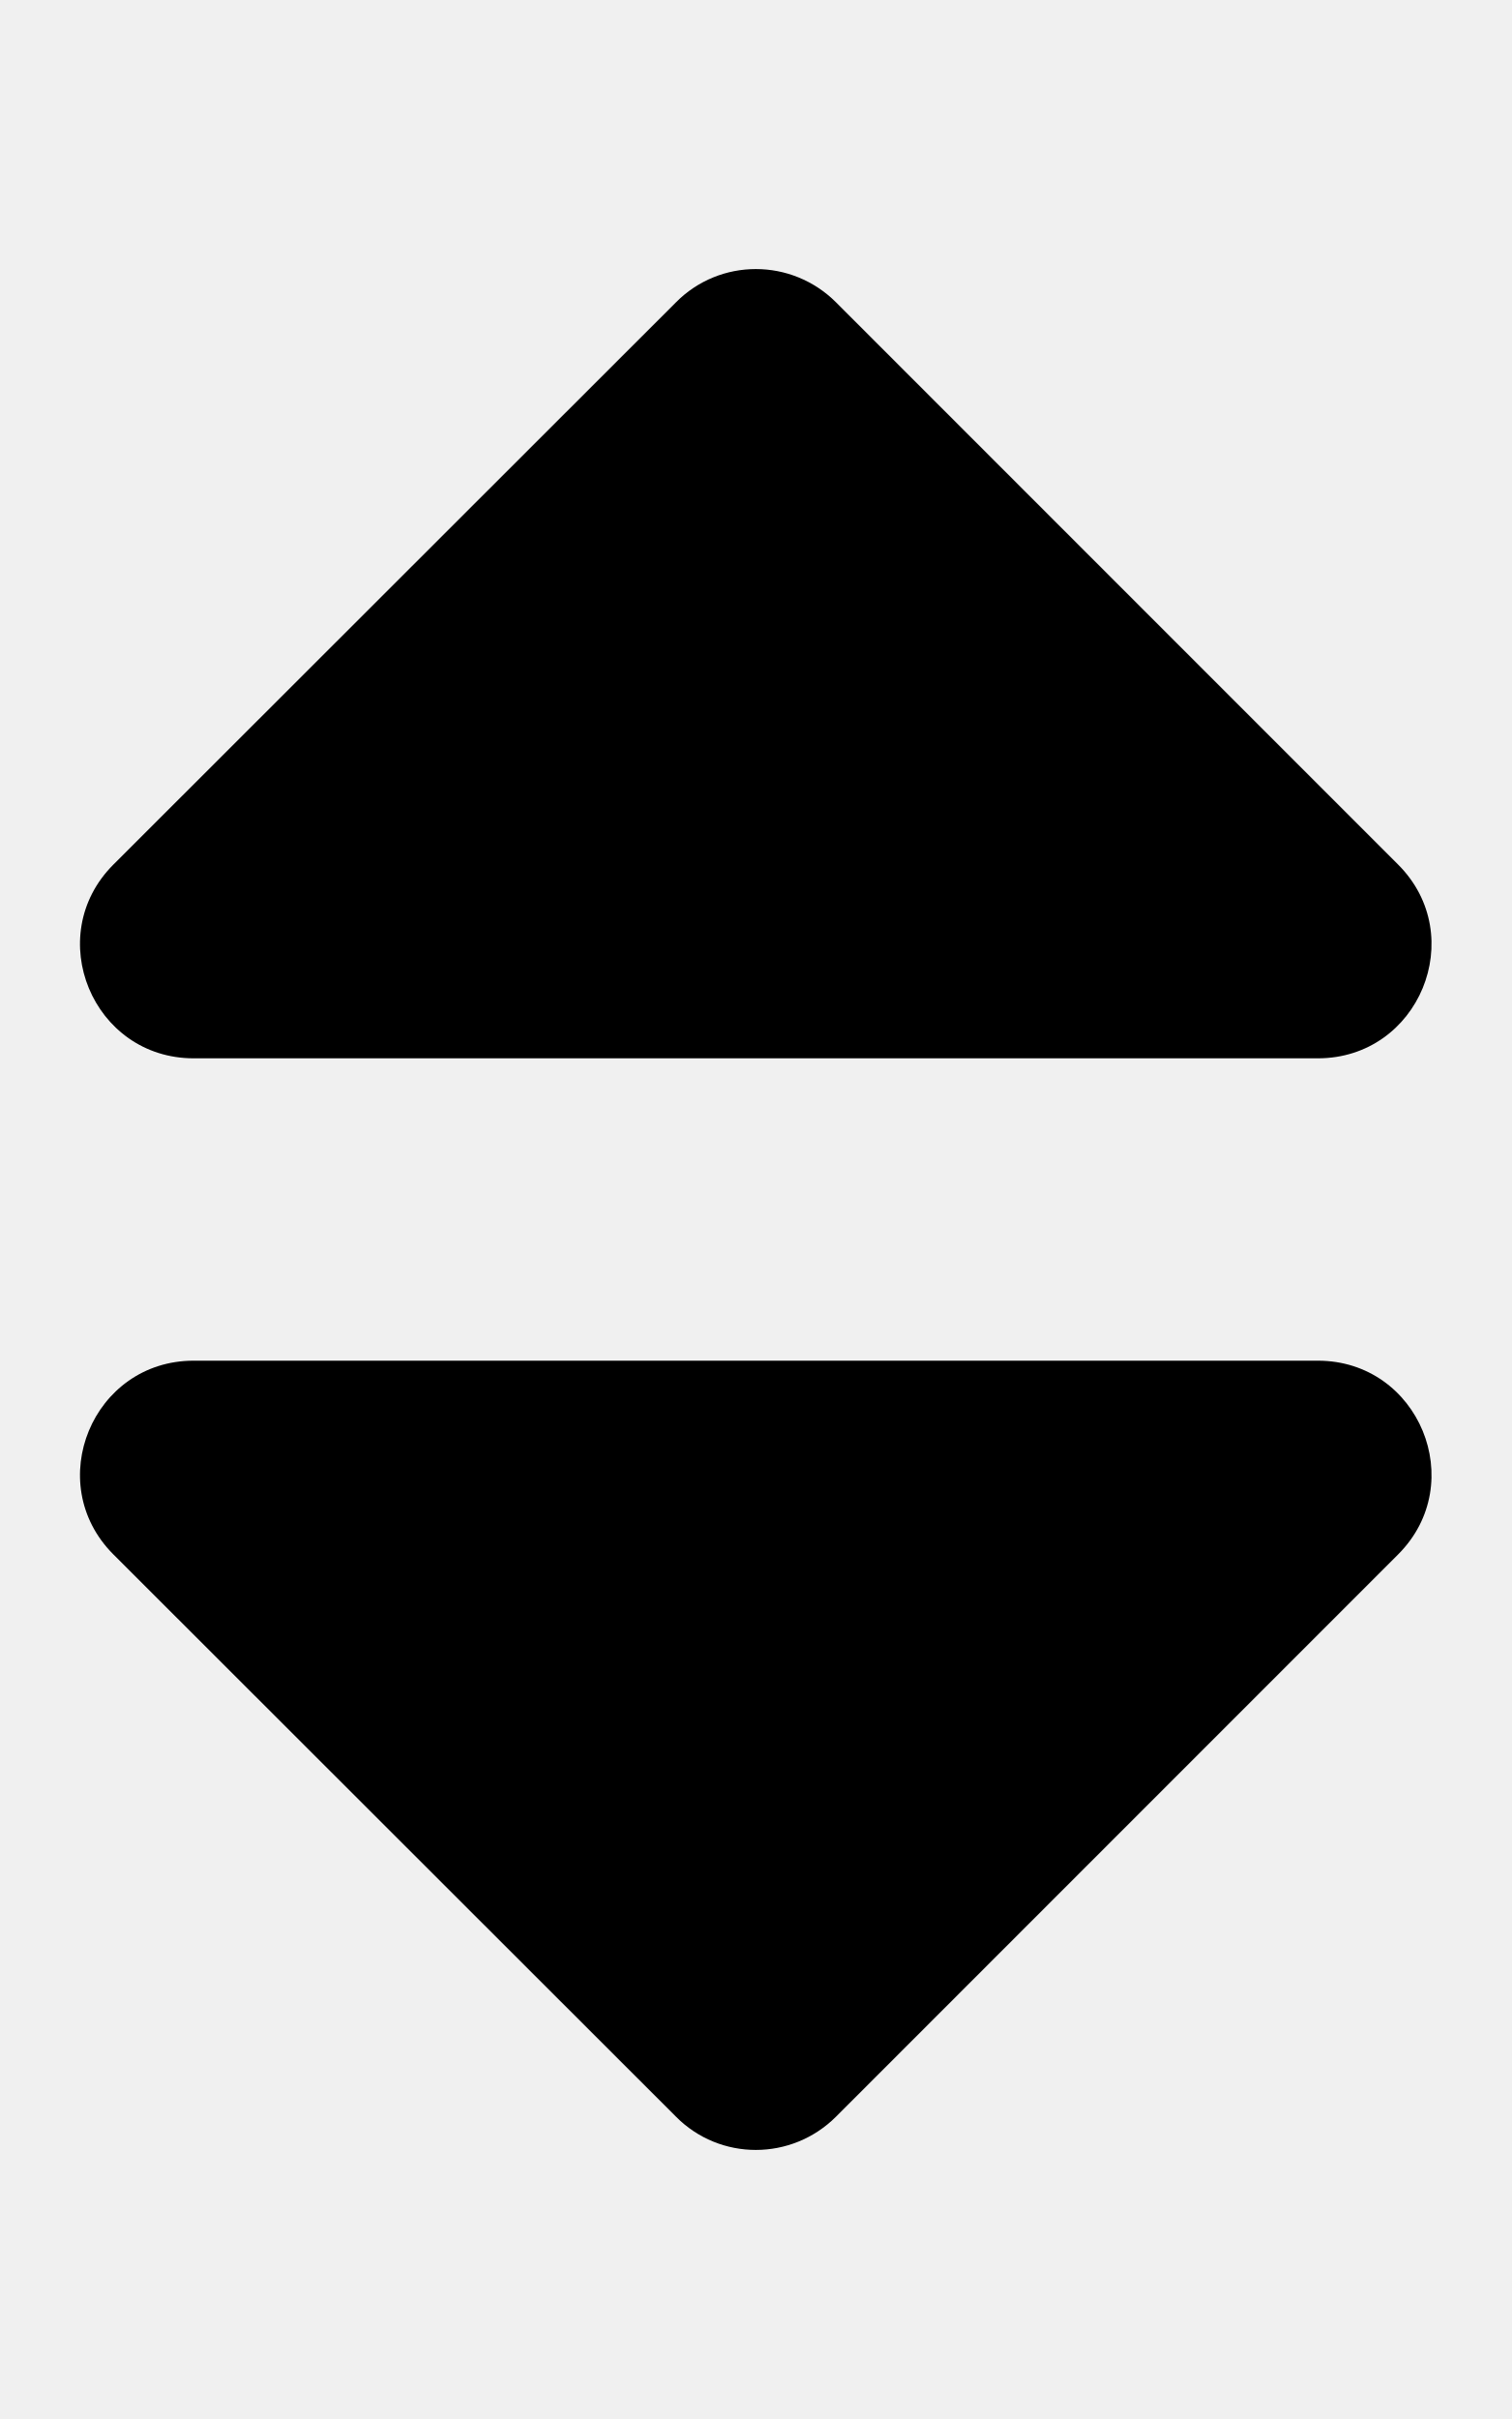
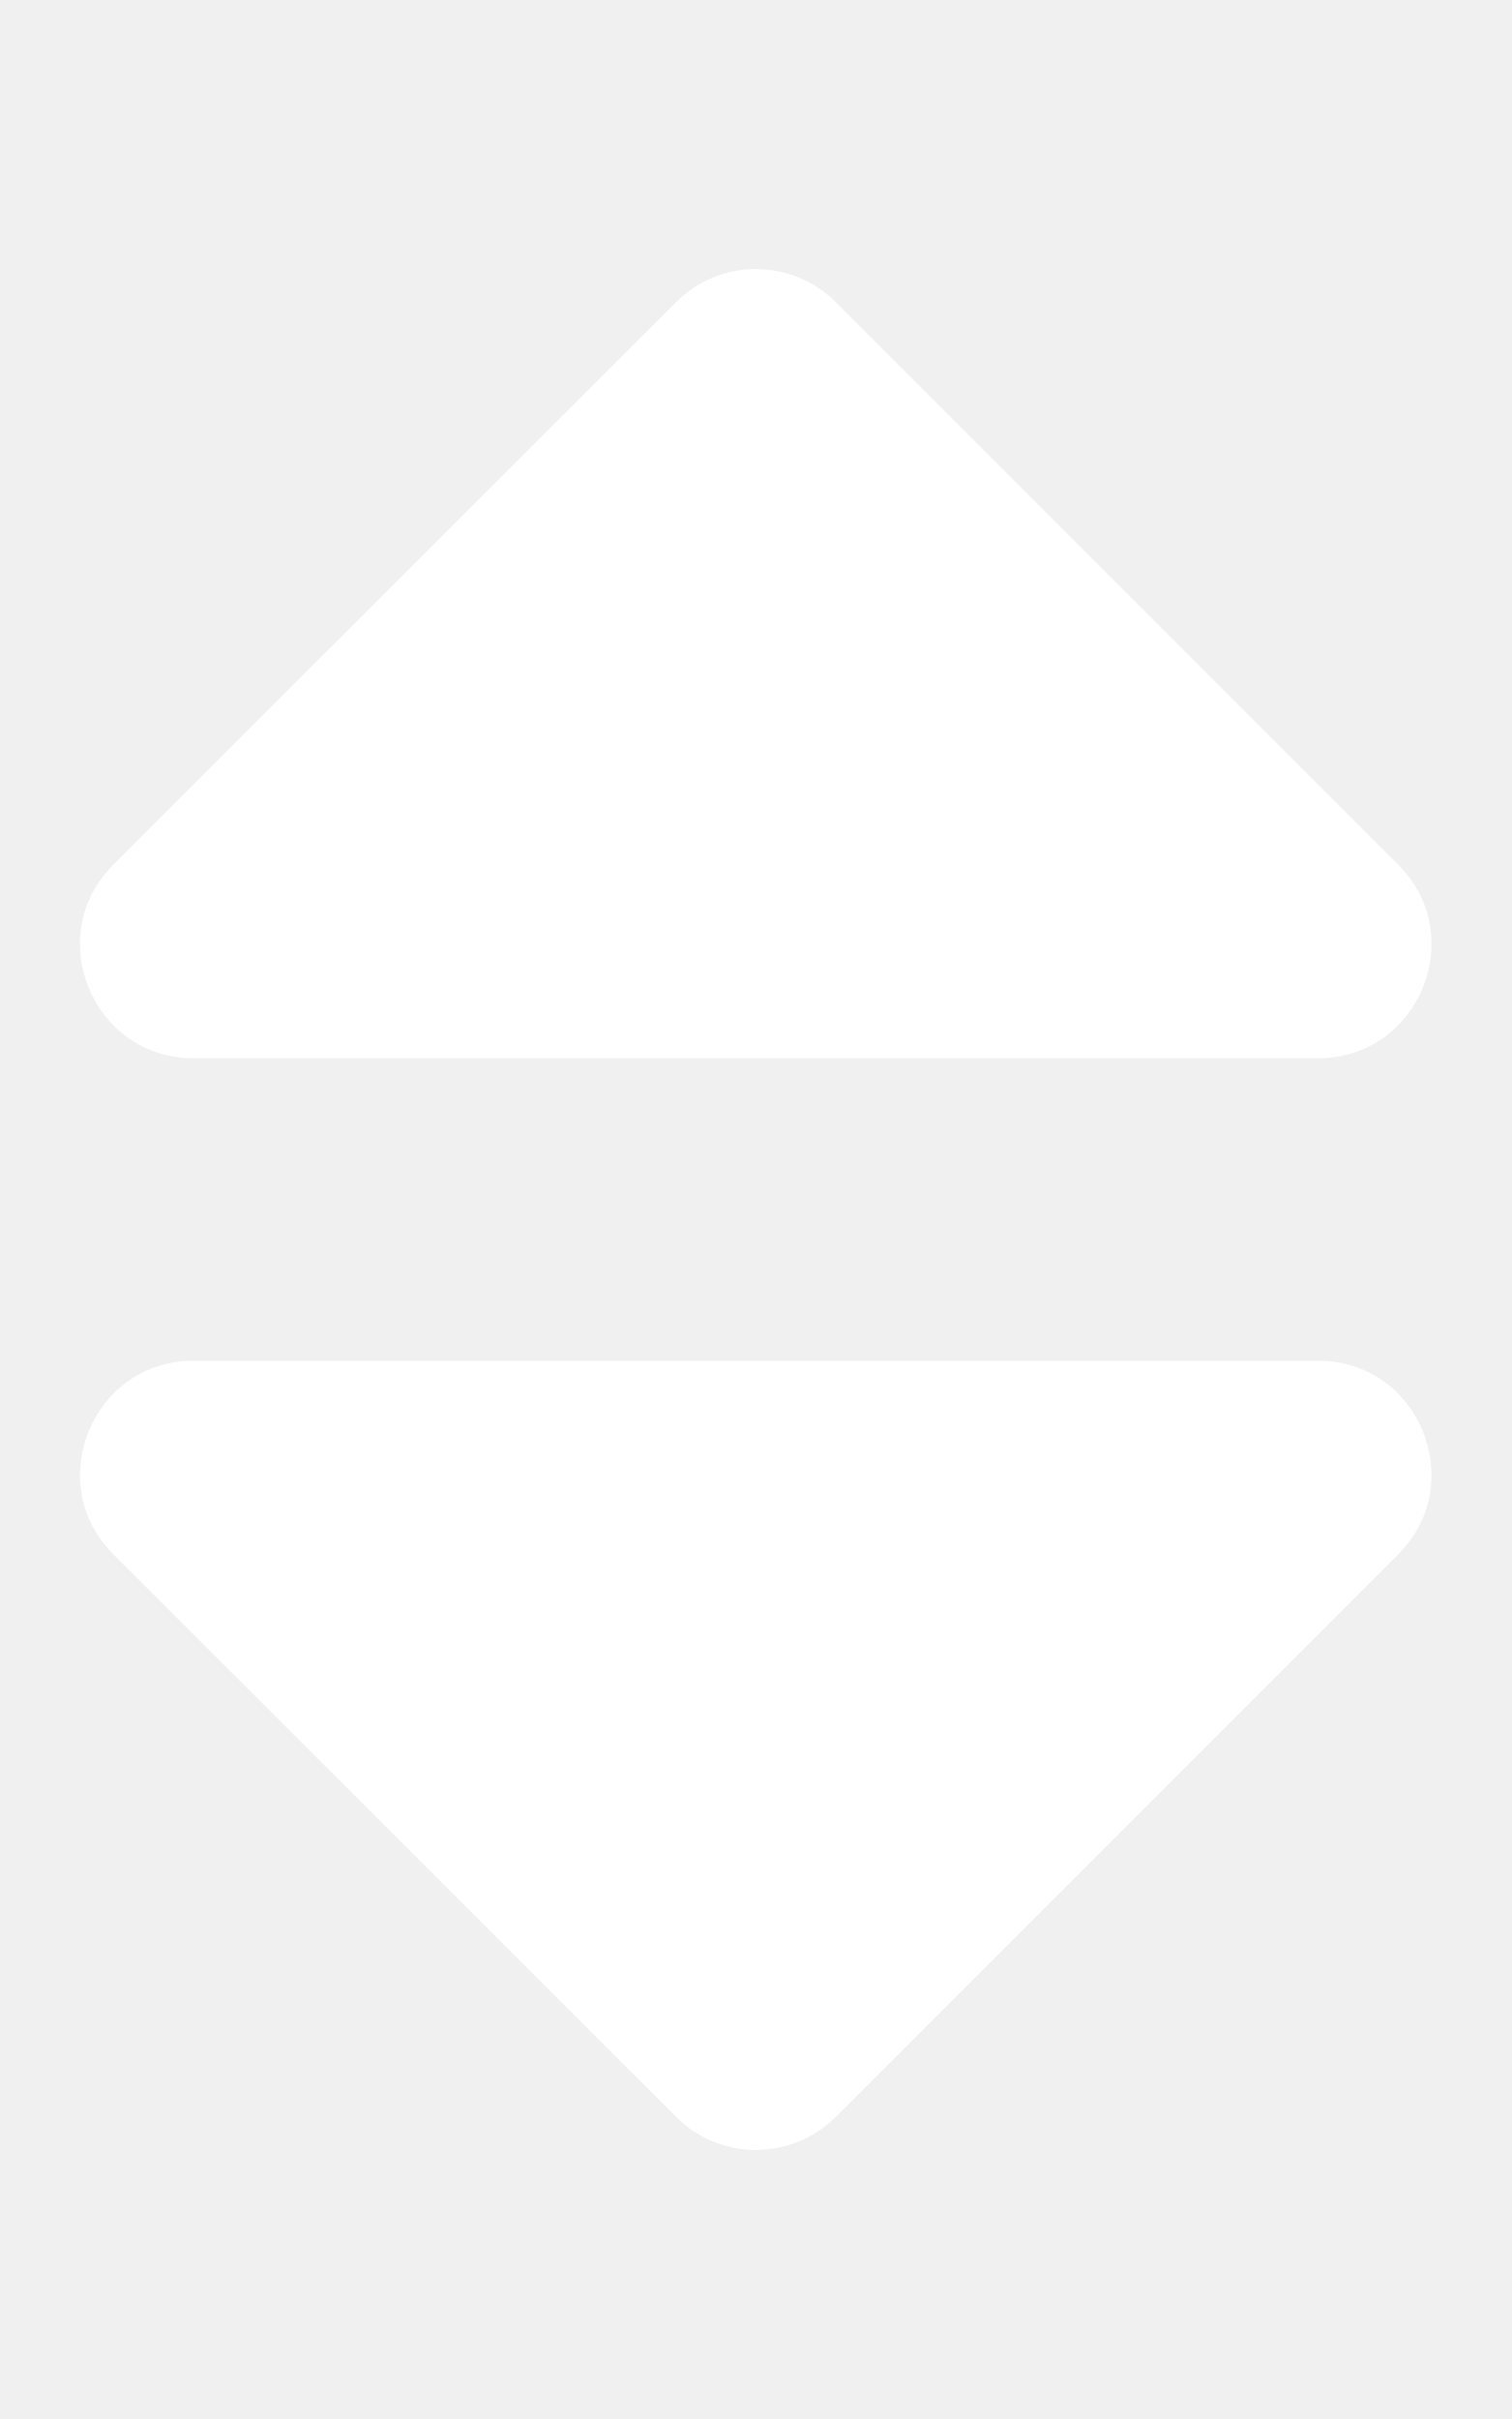
<svg xmlns="http://www.w3.org/2000/svg" viewBox="0 0 320 512">
-   <path d="M41 288h238c21.4 0 32.1 25.9 17 41L177 448c-9.4 9.4-24.6 9.4-33.9 0L24 329c-15.1-15.1-4.4-41 17-41zm255-105L177 64c-9.4-9.4-24.6-9.4-33.9 0L24 183c-15.1 15.1-4.4 41 17 41h238c21.4 0 32.1-25.9 17-41z" />
+   <path fill="#fff" d="M41 288h238c21.4 0 32.1 25.9 17 41L177 448c-9.4 9.4-24.6 9.4-33.9 0L24 329c-15.1-15.1-4.4-41 17-41zm255-105L177 64c-9.4-9.4-24.6-9.4-33.9 0L24 183c-15.1 15.1-4.4 41 17 41h238c21.4 0 32.1-25.9 17-41z" />
</svg>
